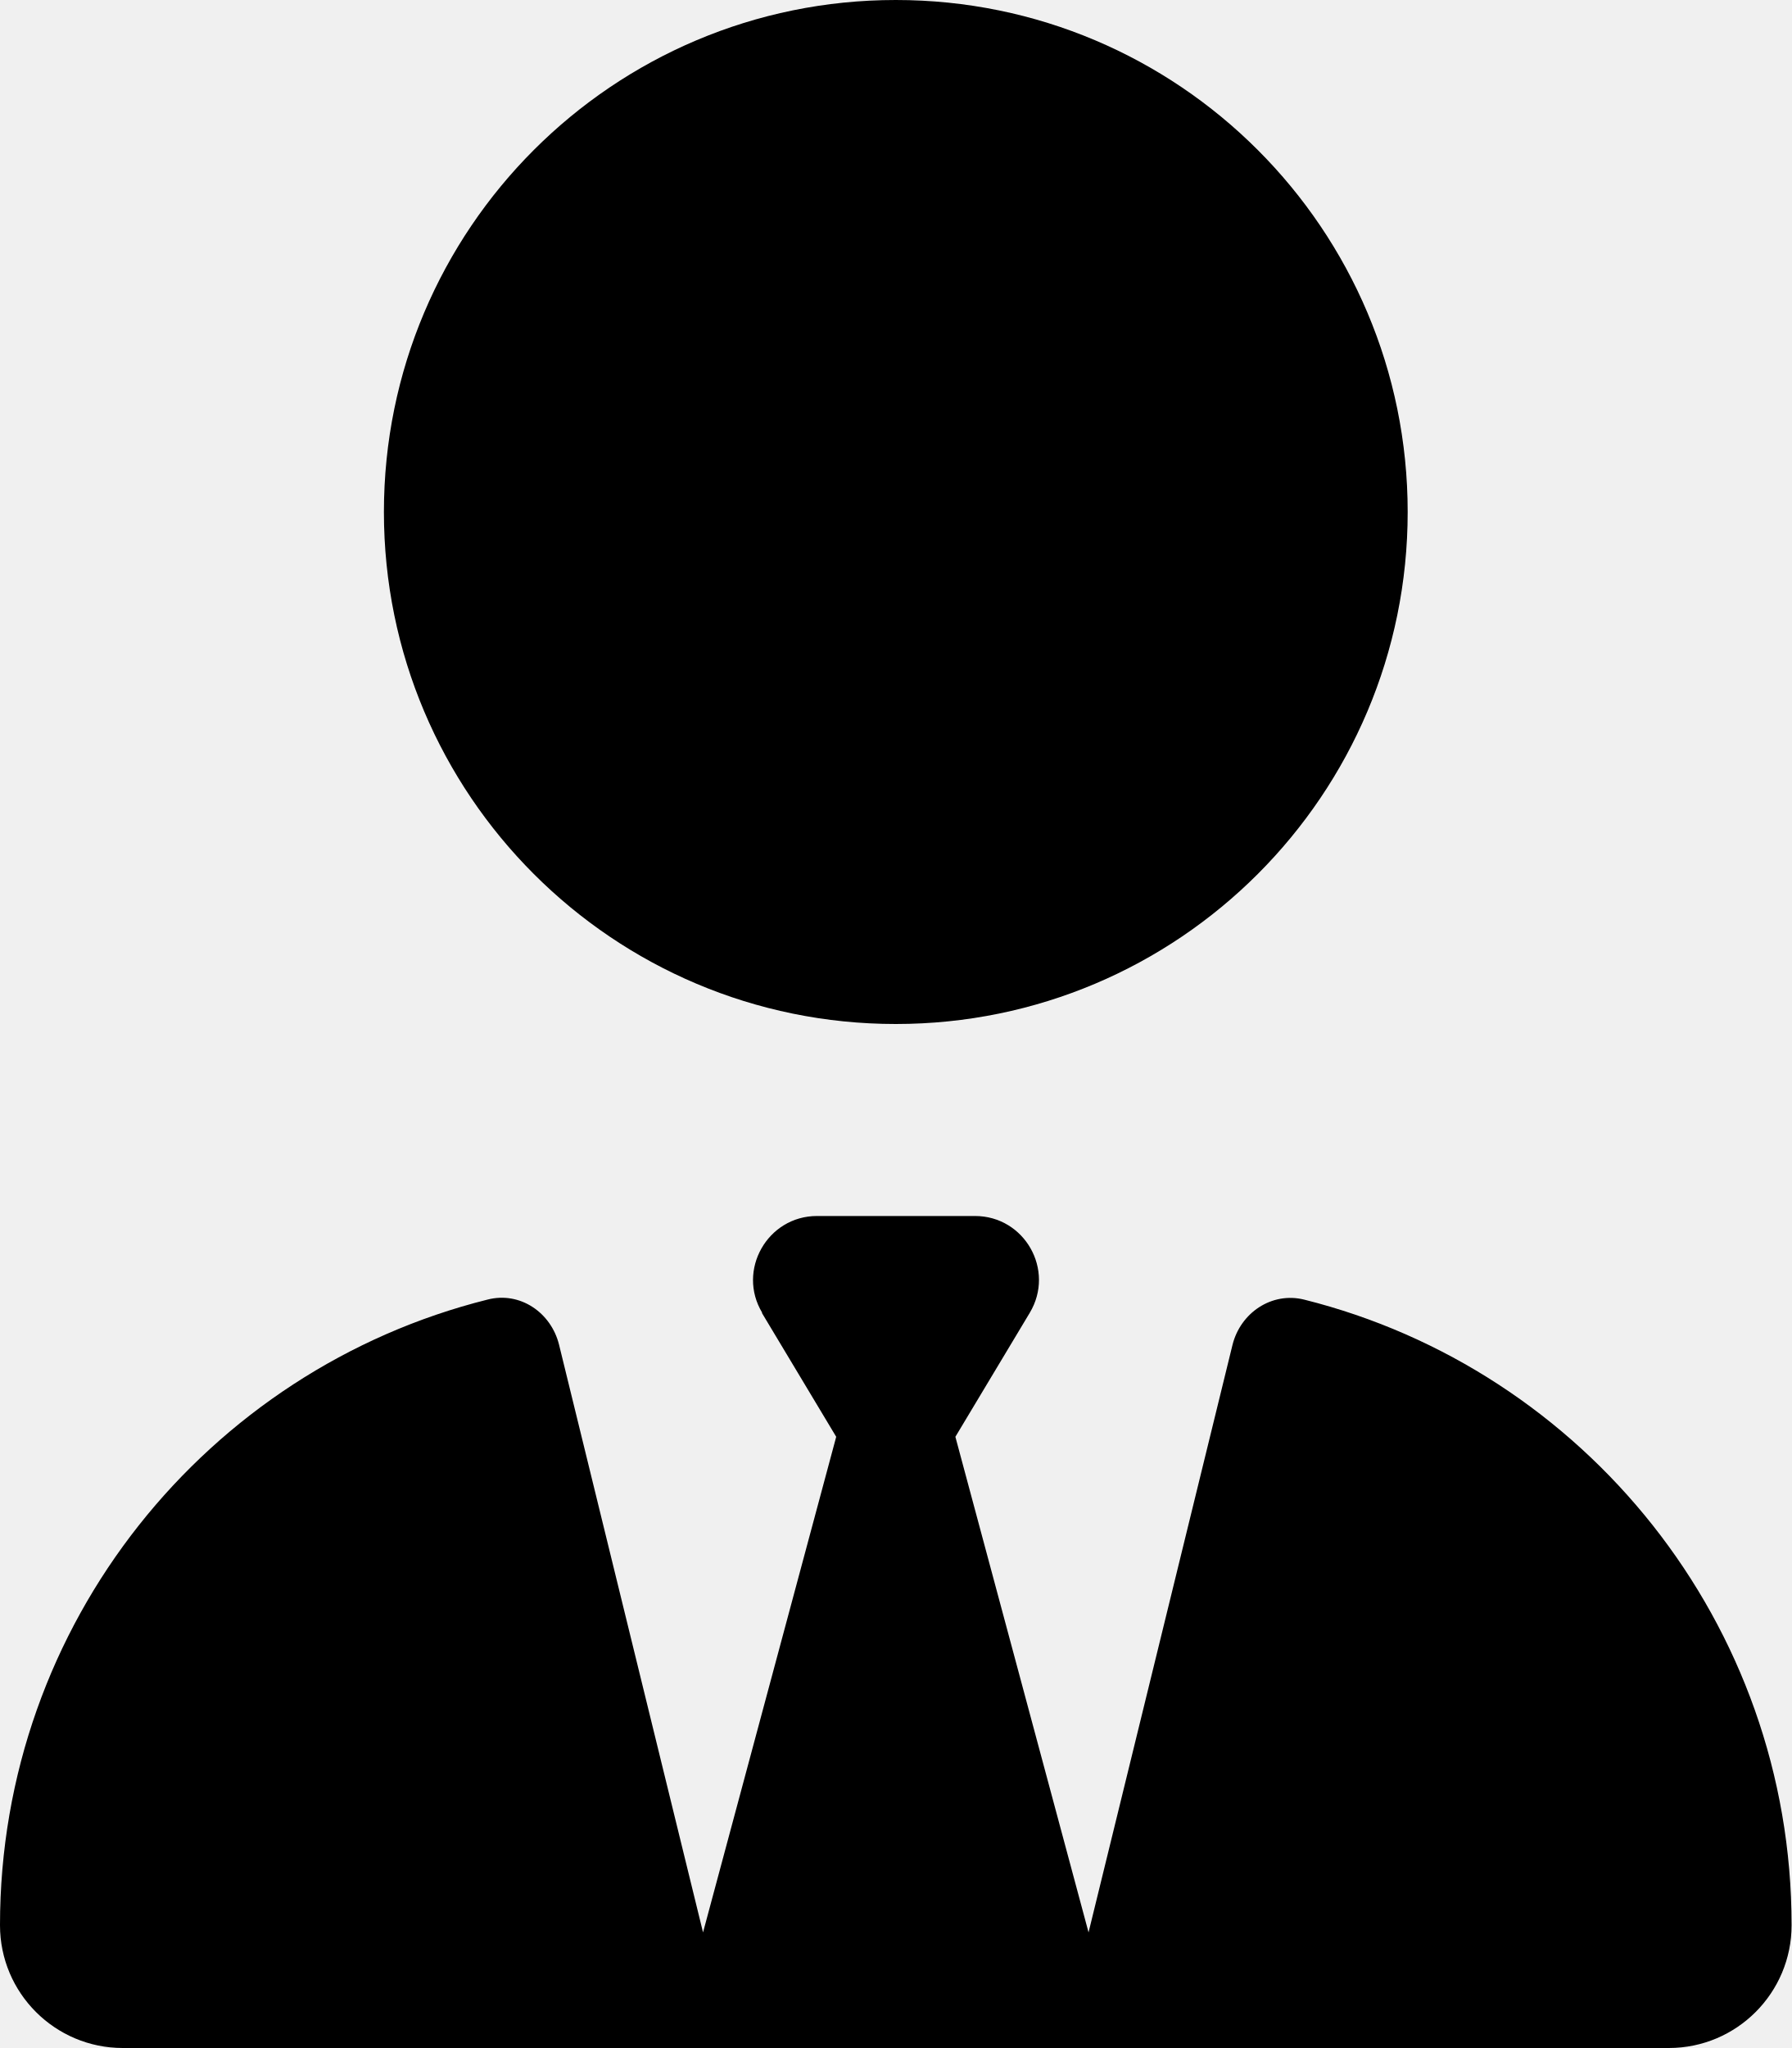
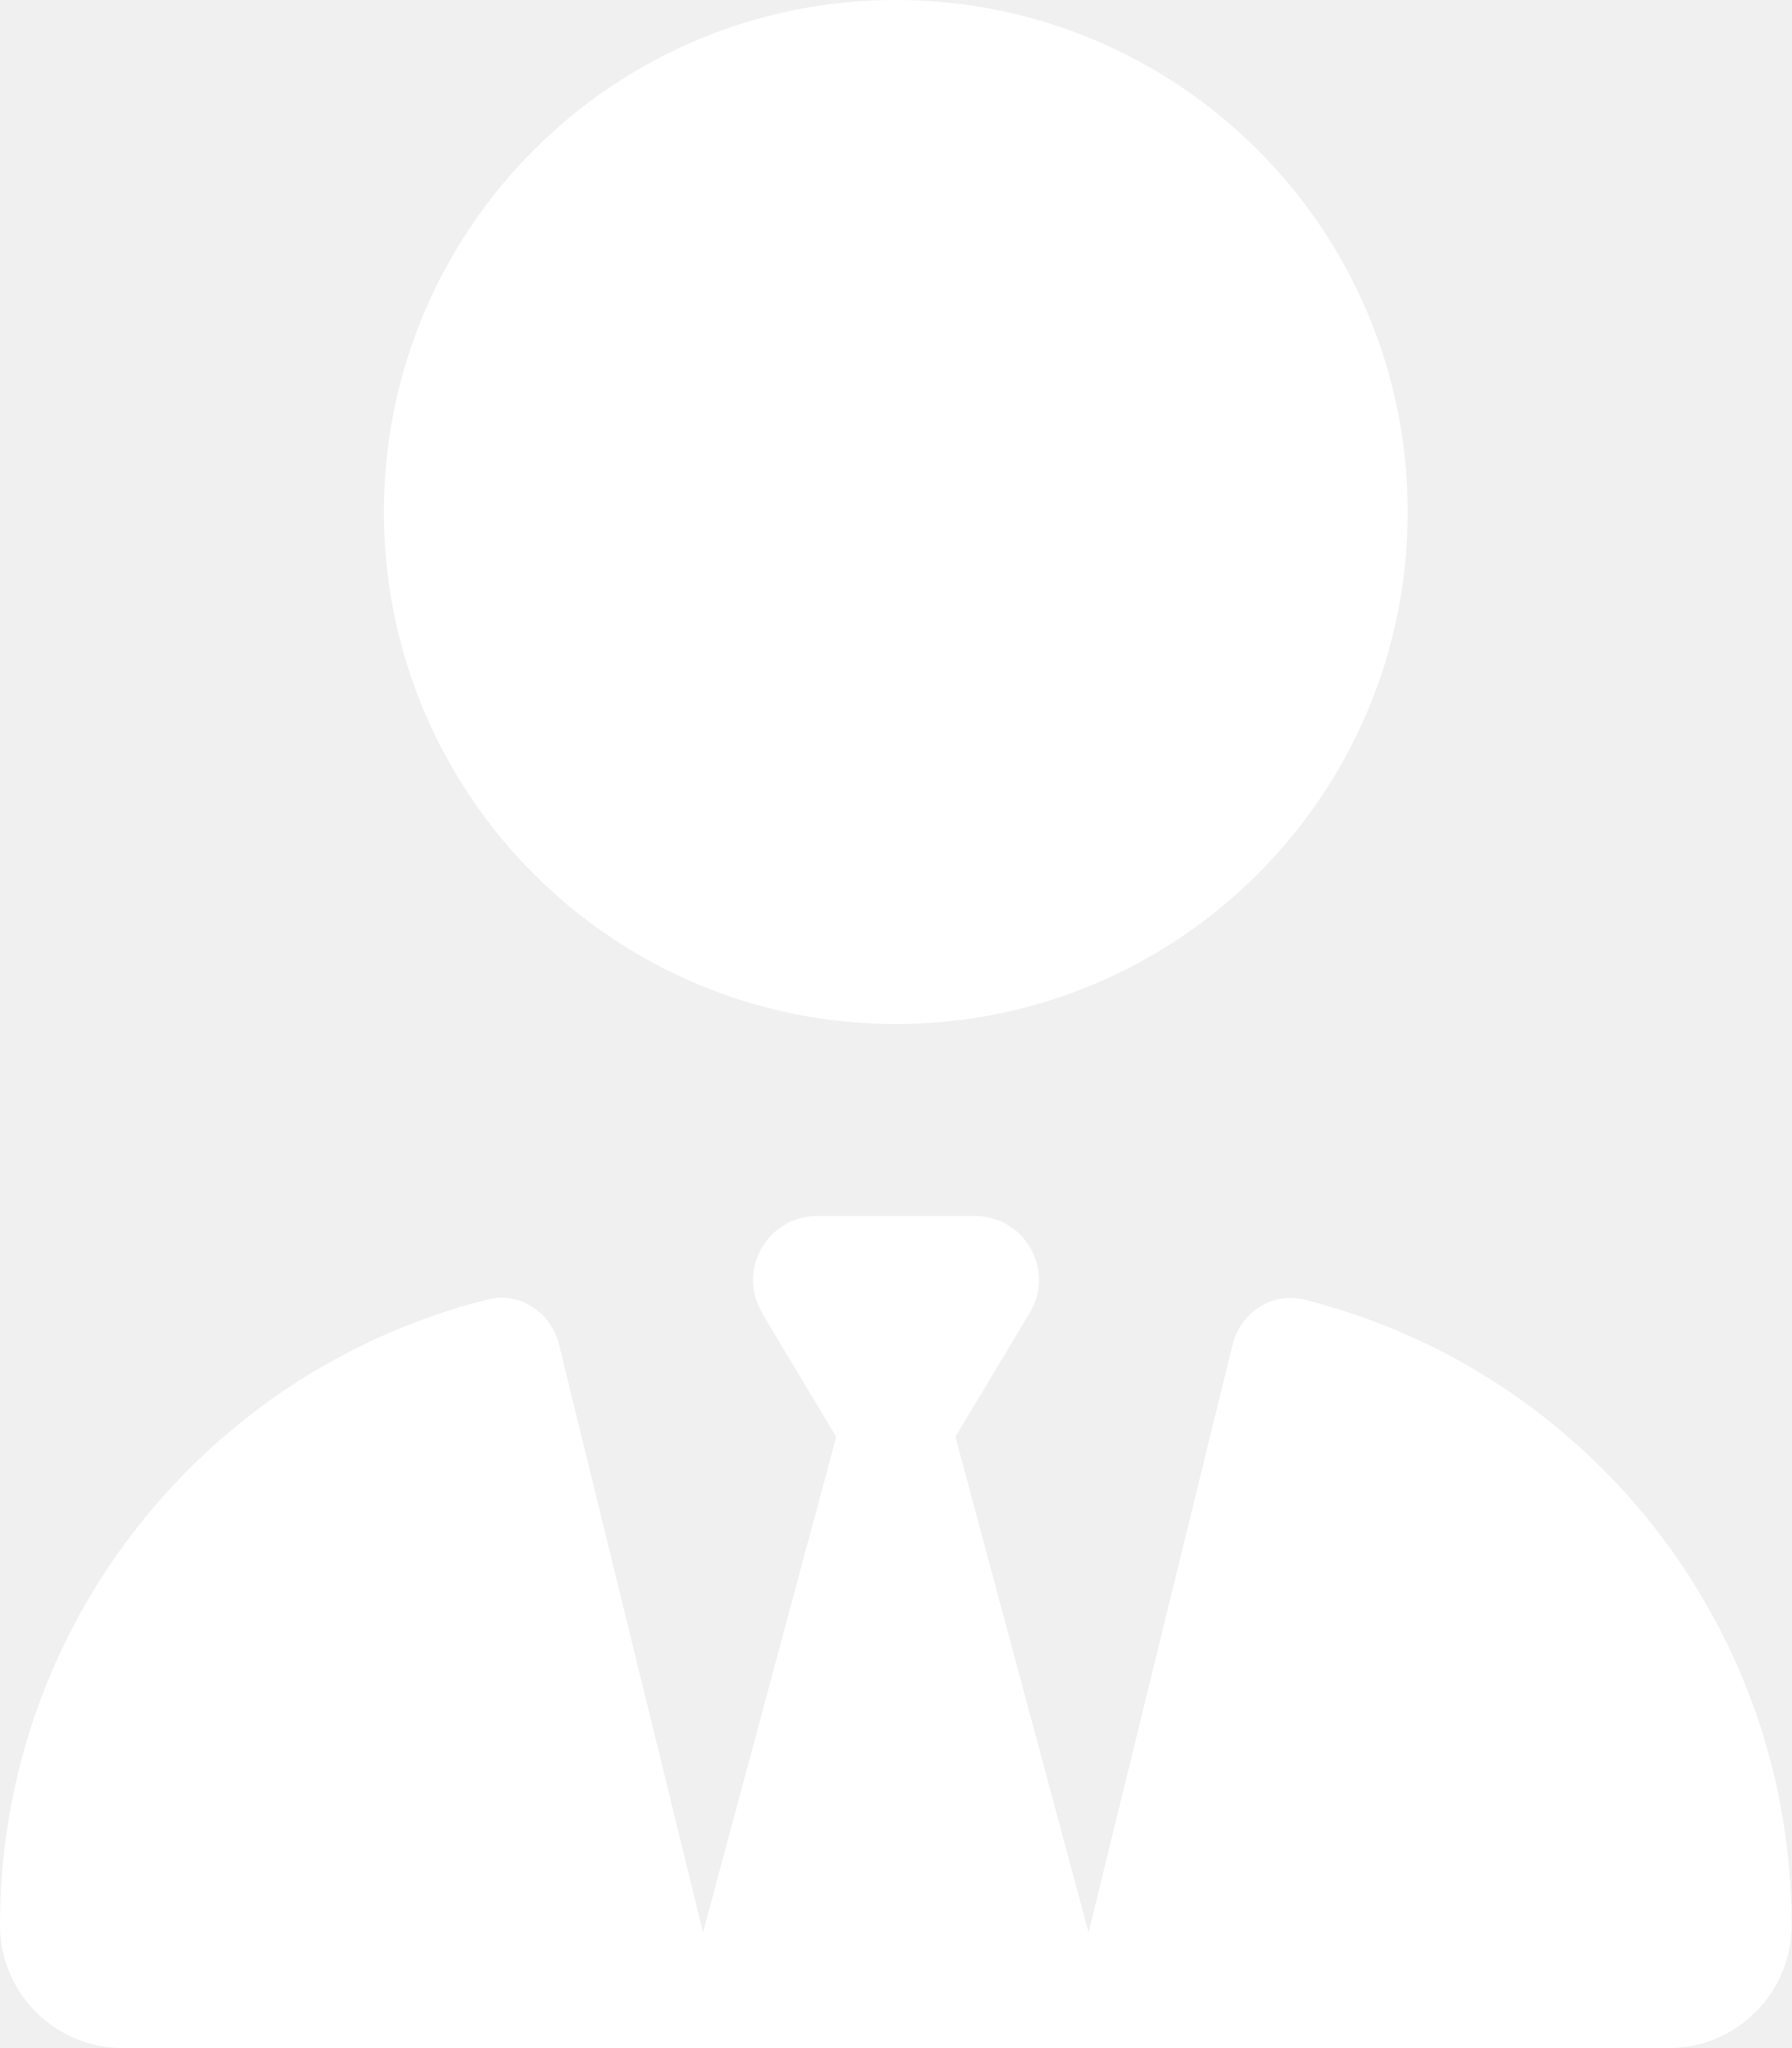
- <svg xmlns="http://www.w3.org/2000/svg" viewBox="0 0 448 512">
+ <svg xmlns="http://www.w3.org/2000/svg" fill="#ffffff" viewBox="0 0 448 512">
  <path d="M96 128a128 128 0 1 0 256 0A128 128 0 1 0 96 128zm94.5 200.2l18.6 31L175.8 483.1l-36-146.9c-2-8.1-9.8-13.4-17.9-11.3C51.9 342.4 0 405.8 0 481.3c0 17 13.8 30.7 30.7 30.7l131.7 0c0 0 0 0 .1 0l5.5 0 112 0 5.5 0c0 0 0 0 .1 0l131.7 0c17 0 30.7-13.8 30.7-30.7c0-75.5-51.9-138.9-121.9-156.4c-8.1-2-15.9 3.3-17.9 11.3l-36 146.9L238.9 359.2l18.6-31c6.4-10.7-1.3-24.2-13.7-24.2L224 304l-19.7 0c-12.4 0-20.1 13.6-13.7 24.2z" />
</svg>
